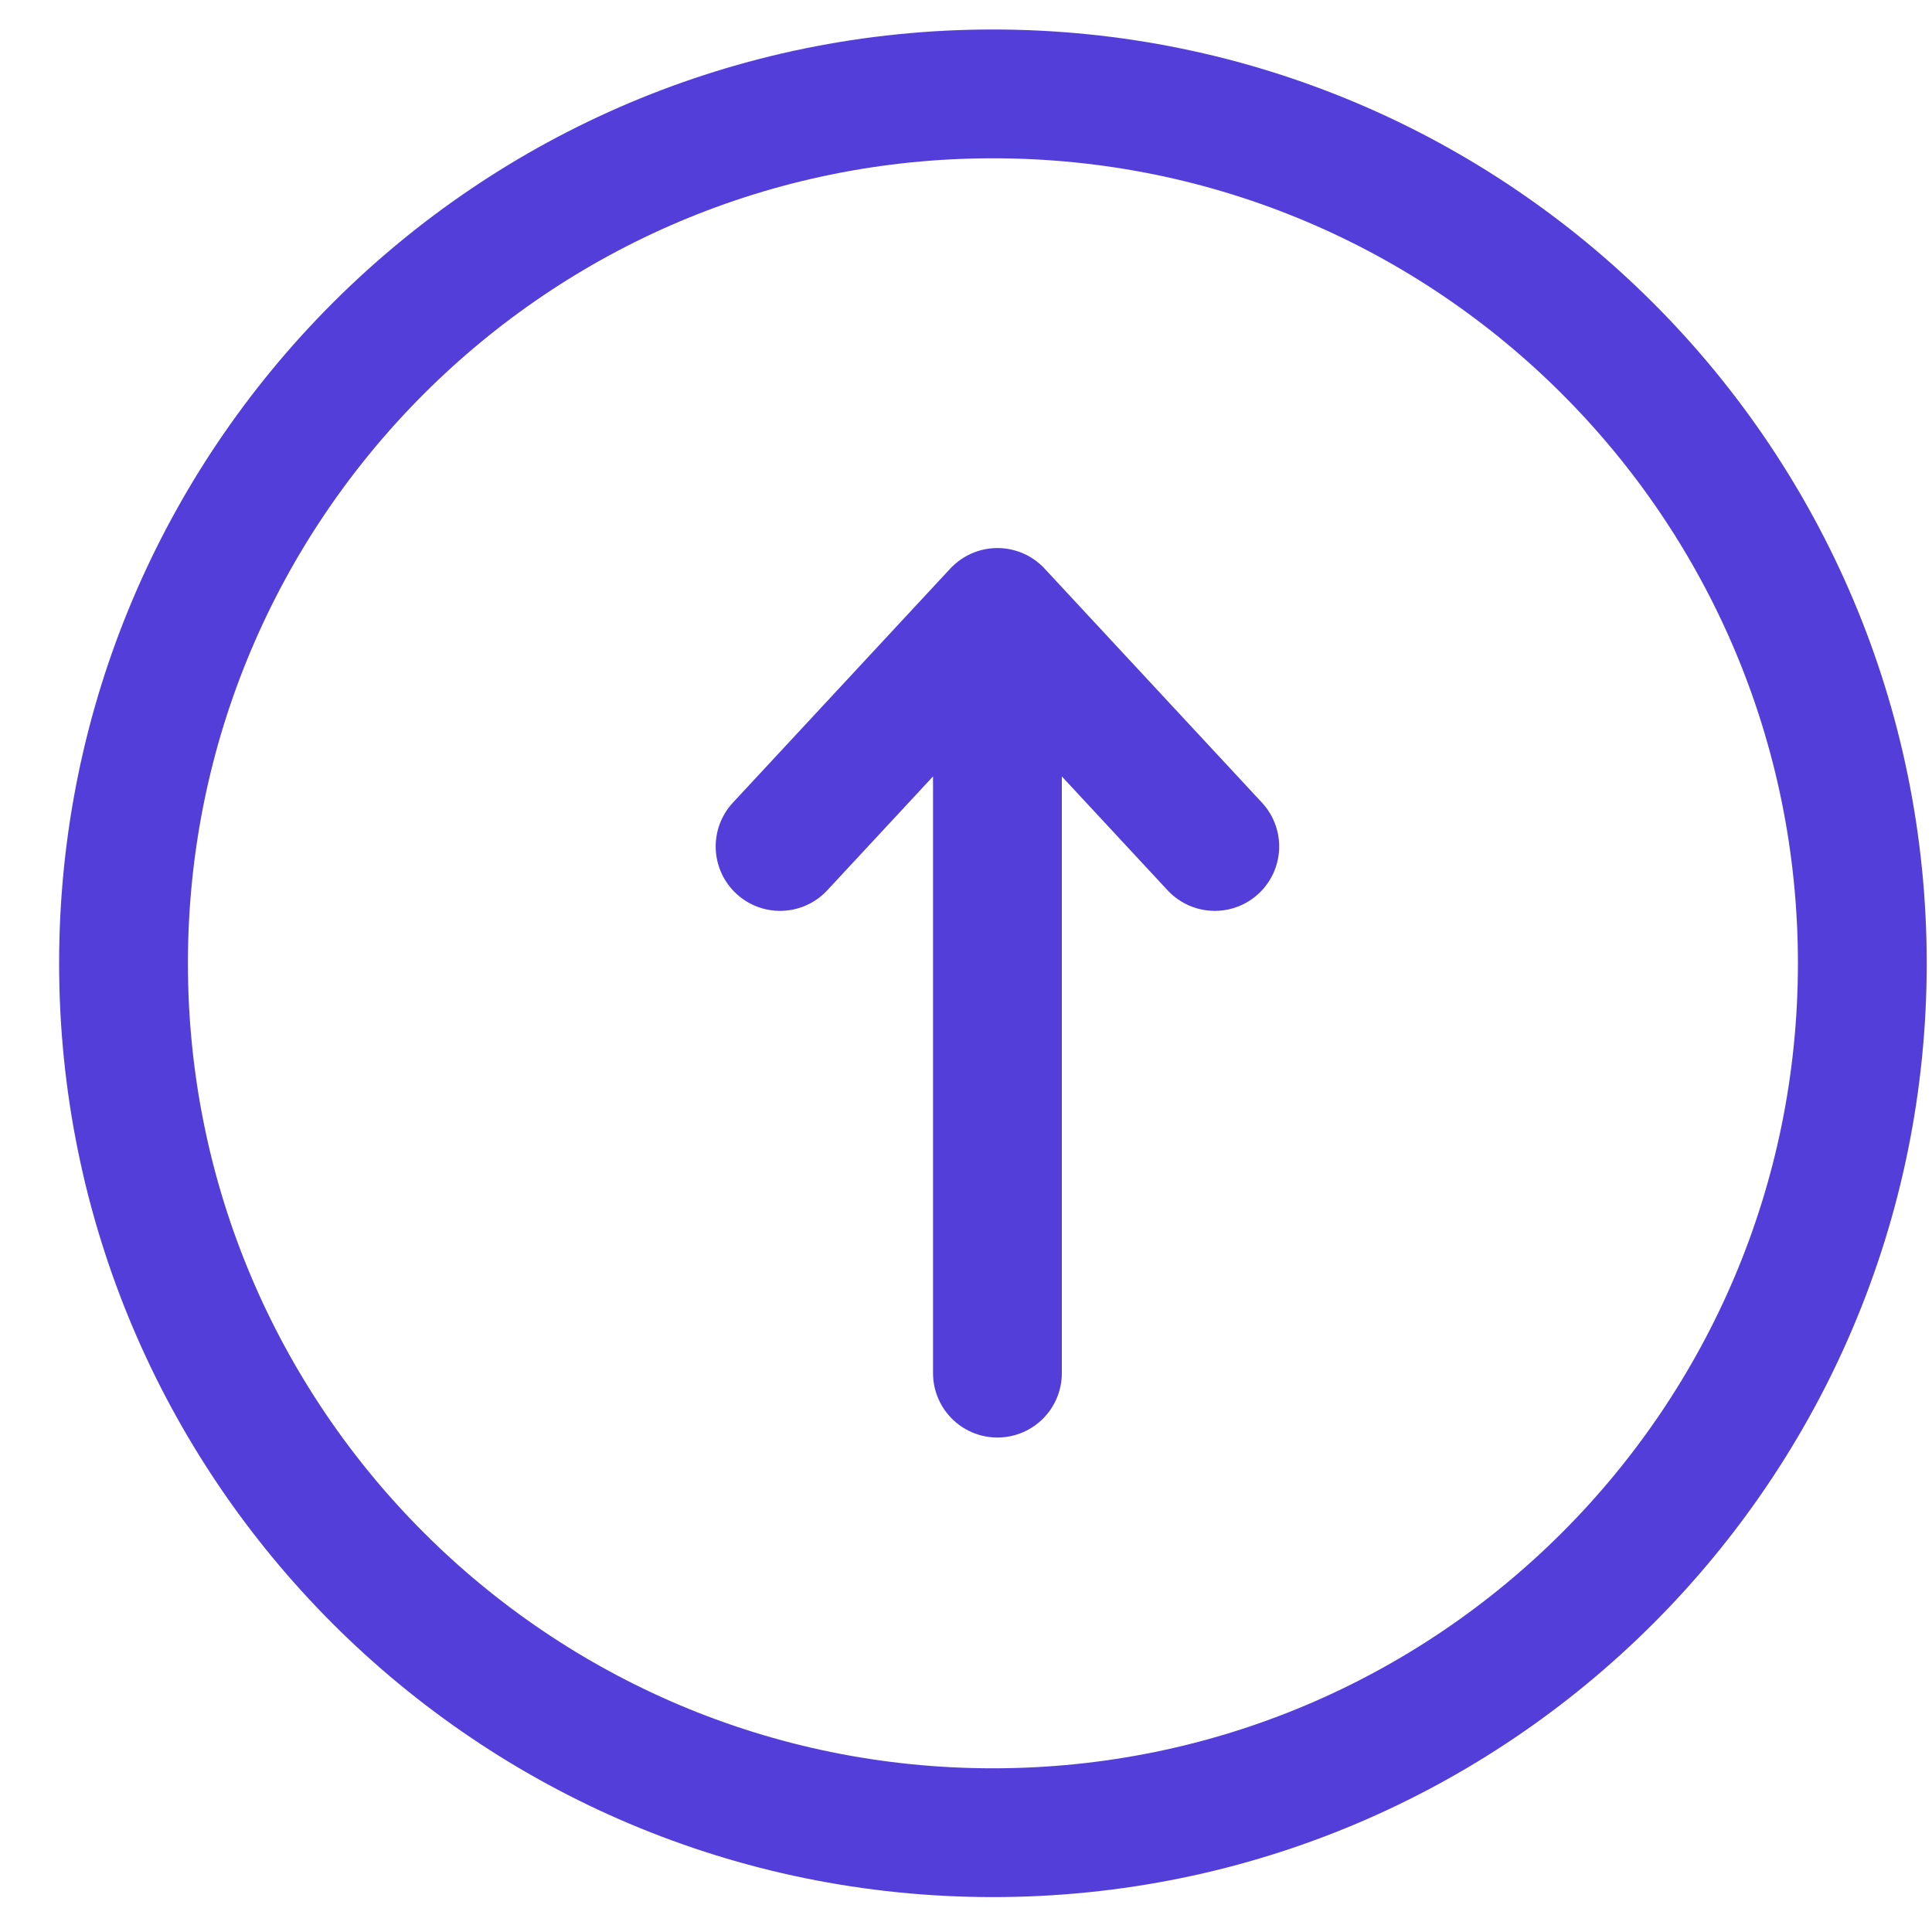
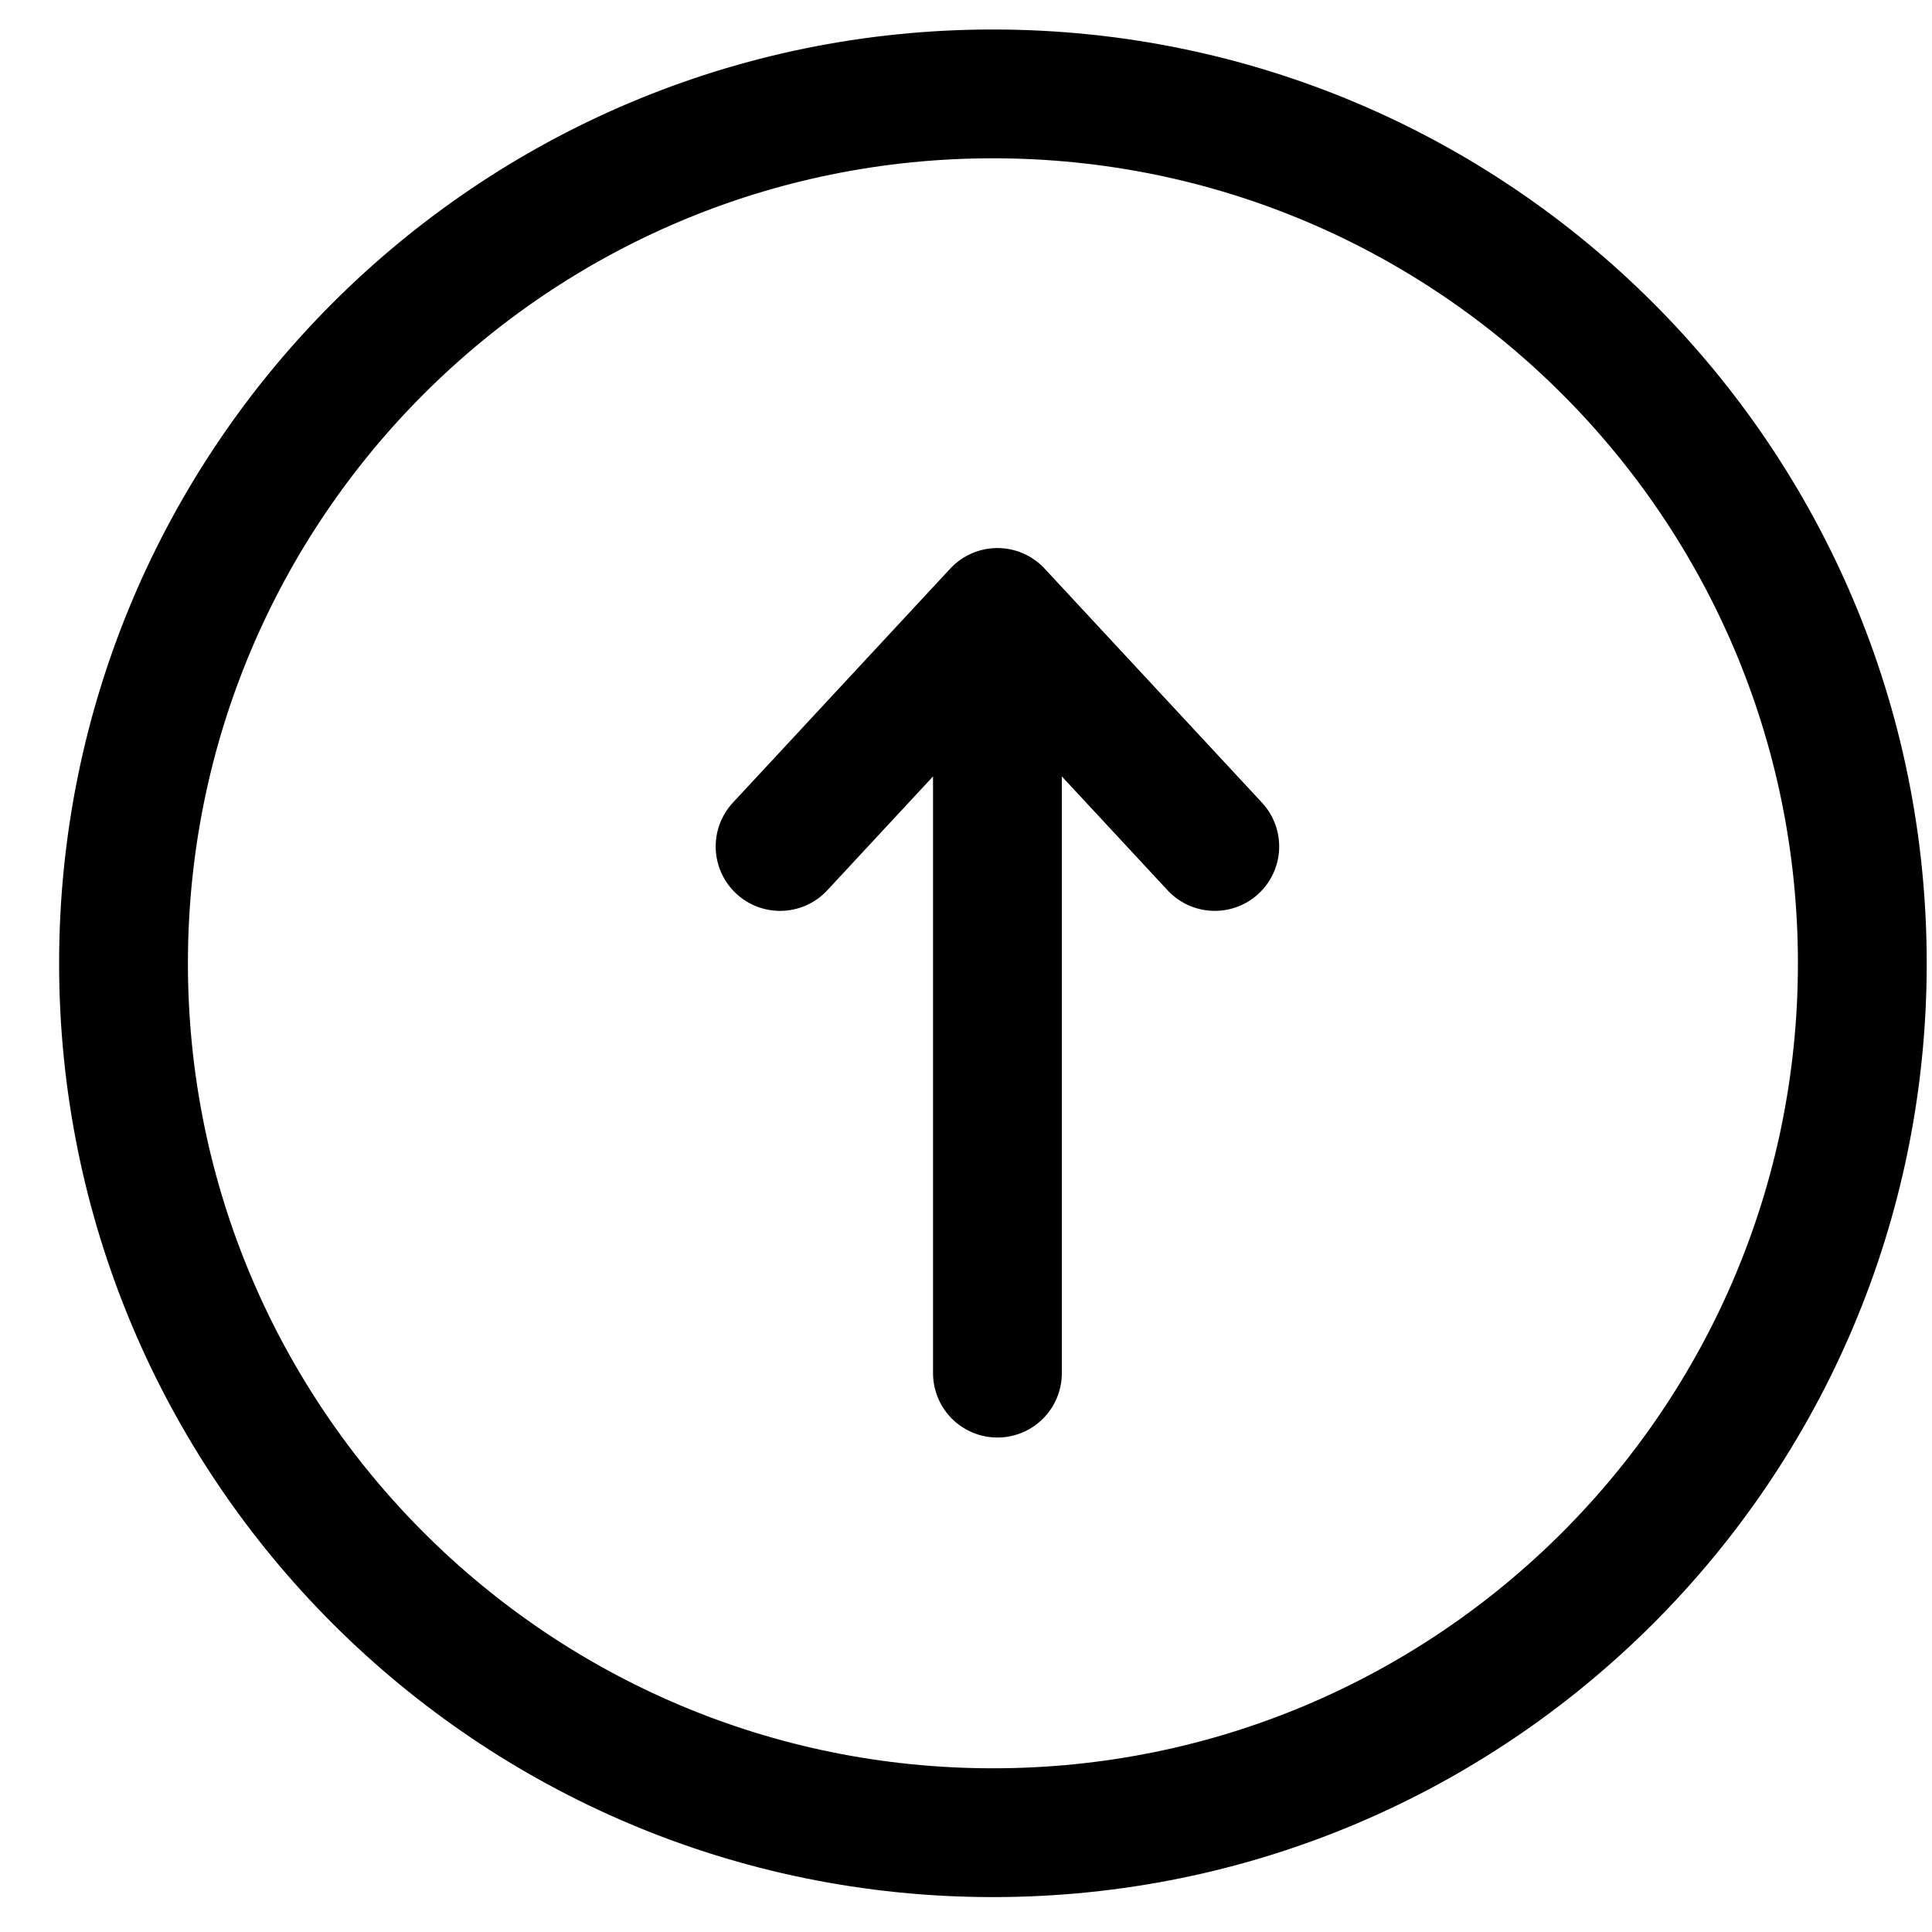
<svg xmlns="http://www.w3.org/2000/svg" width="30" height="30" viewBox="0 0 30 30" fill="none">
-   <circle cx="15.418" cy="14.958" r="13.5" stroke="#543ED9" stroke-width="2" />
-   <path d="M15.488 9.51V21.322M15.488 9.51L18.863 13.144M15.488 9.51L12.113 13.144" stroke="#543ED9" stroke-width="2" stroke-linecap="round" stroke-linejoin="round" />
+   <circle cx="15.418" cy="14.958" r="13.5" stroke="currentColor" stroke-width="2" />
+   <path d="M15.488 9.51V21.322M15.488 9.51L18.863 13.144M15.488 9.51L12.113 13.144" stroke="currentColor" stroke-width="2" stroke-linecap="round" stroke-linejoin="round" />
</svg>
